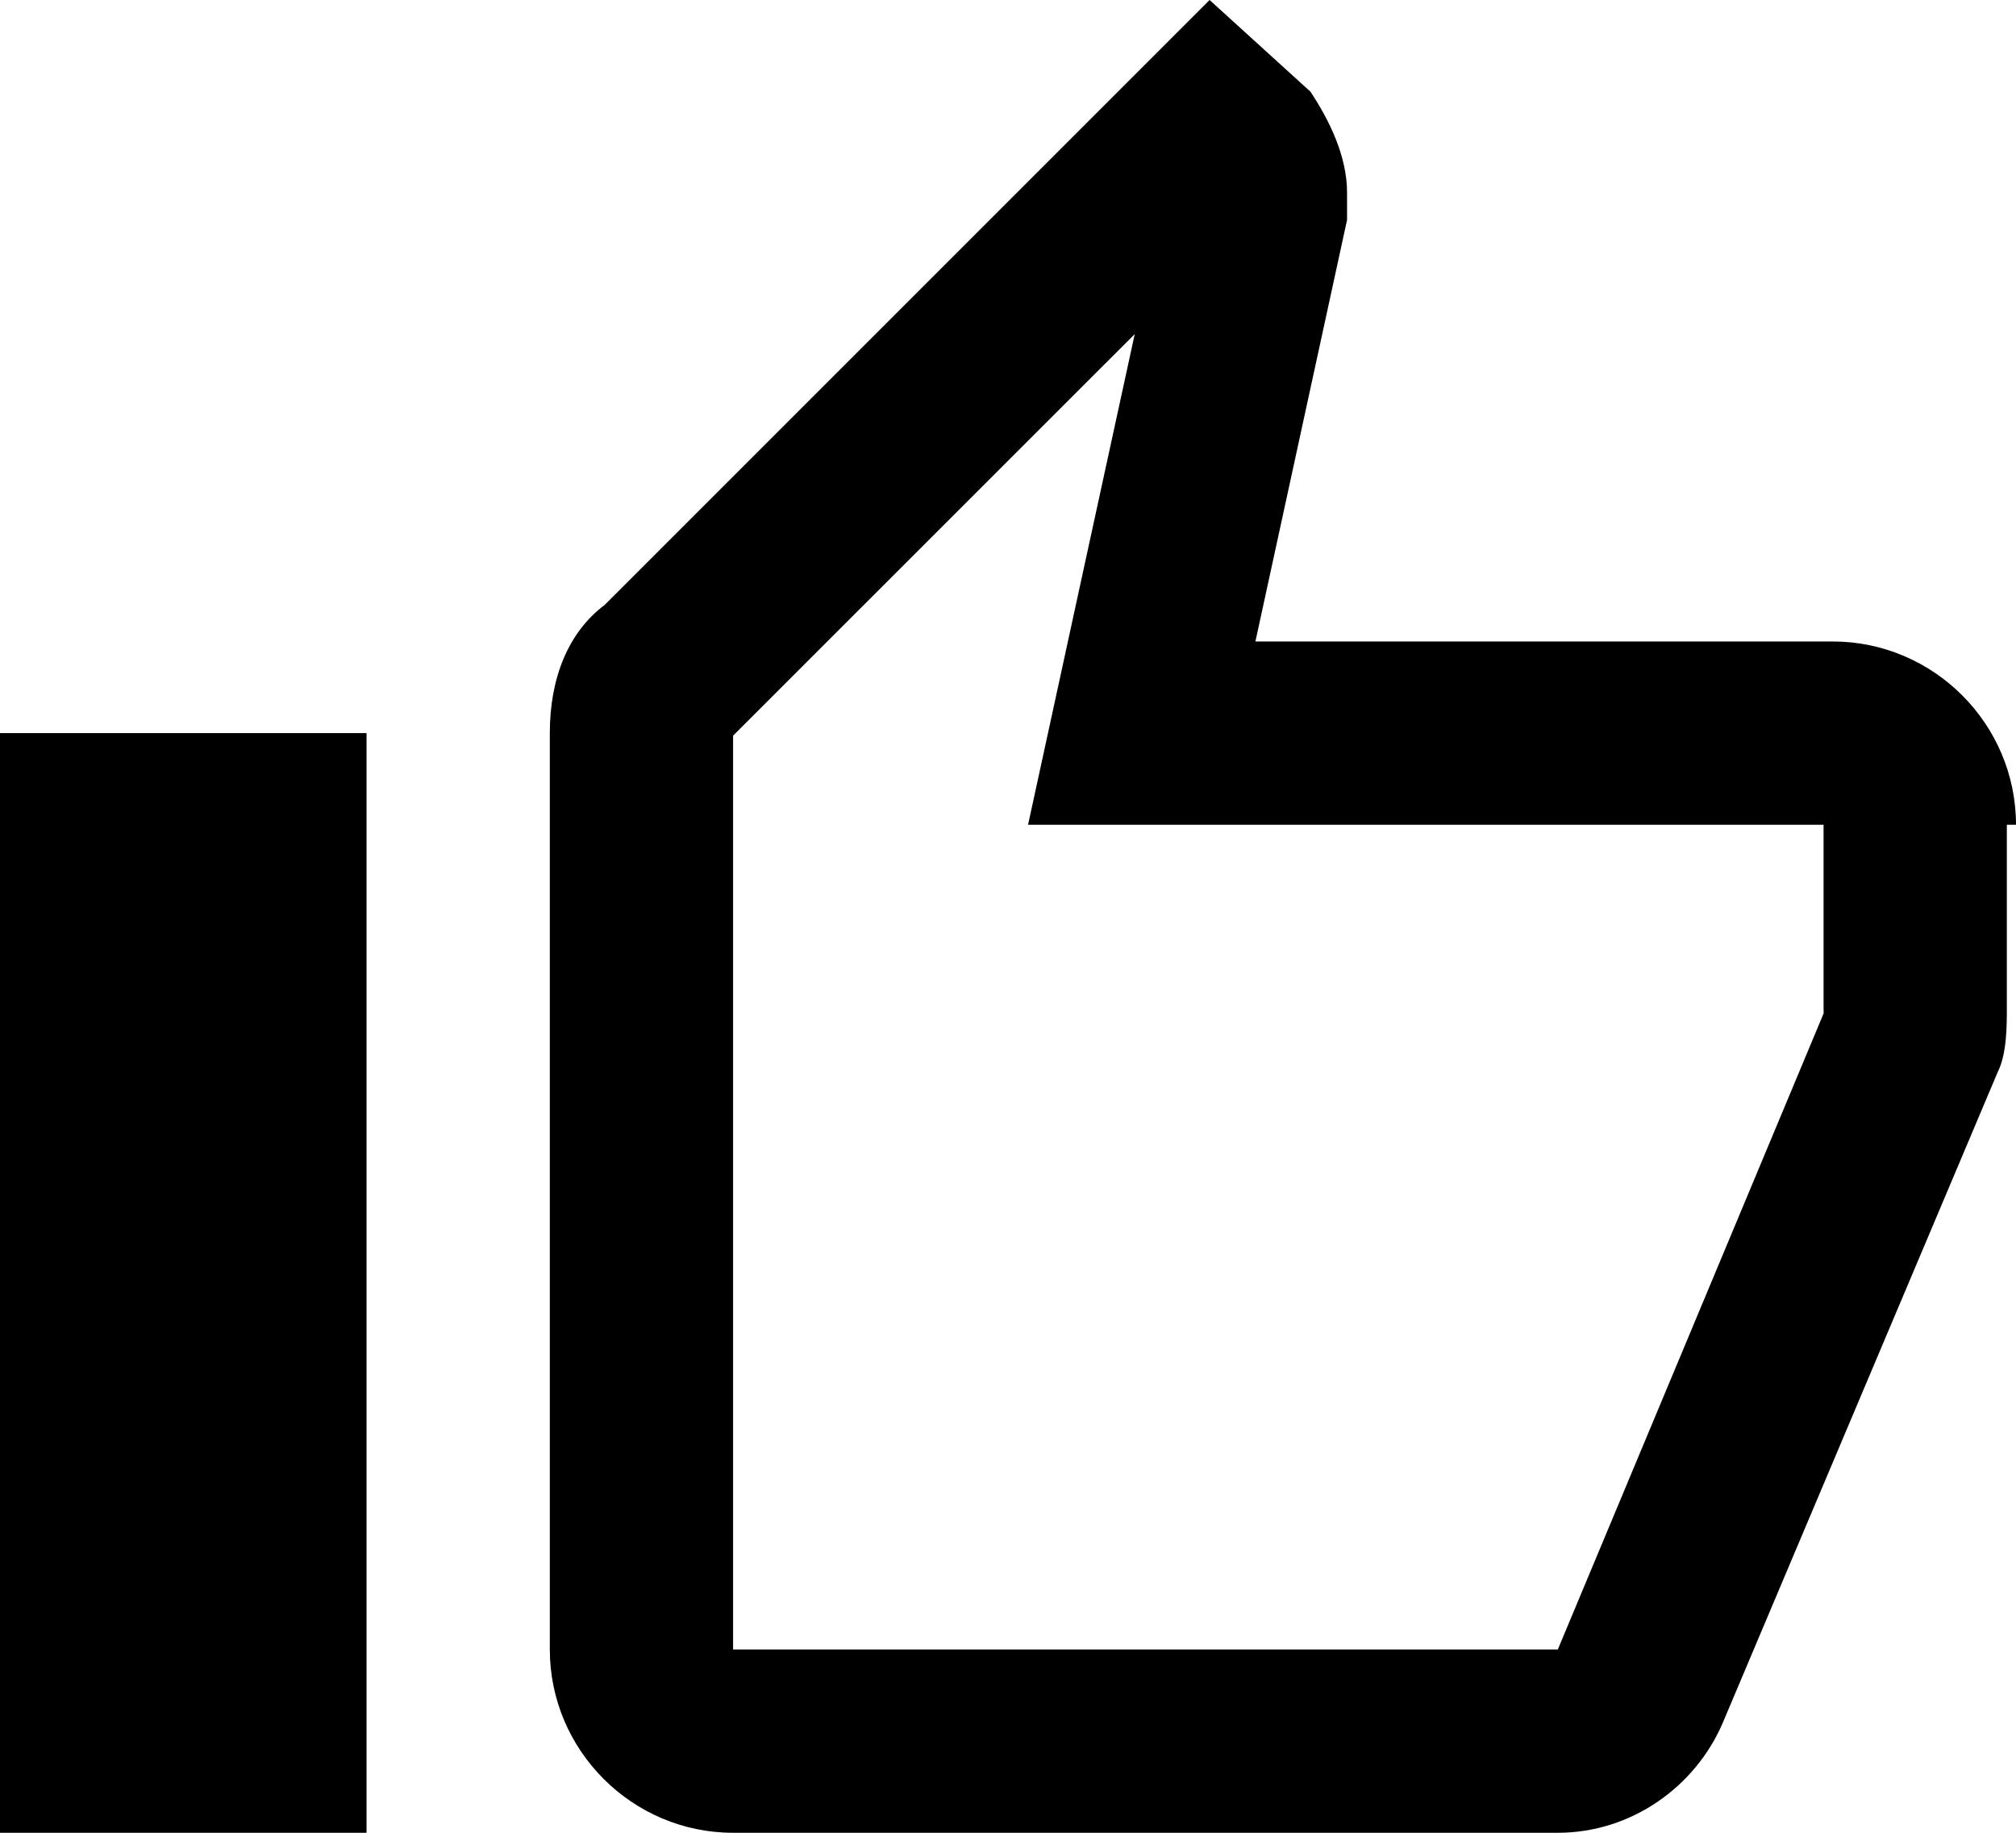
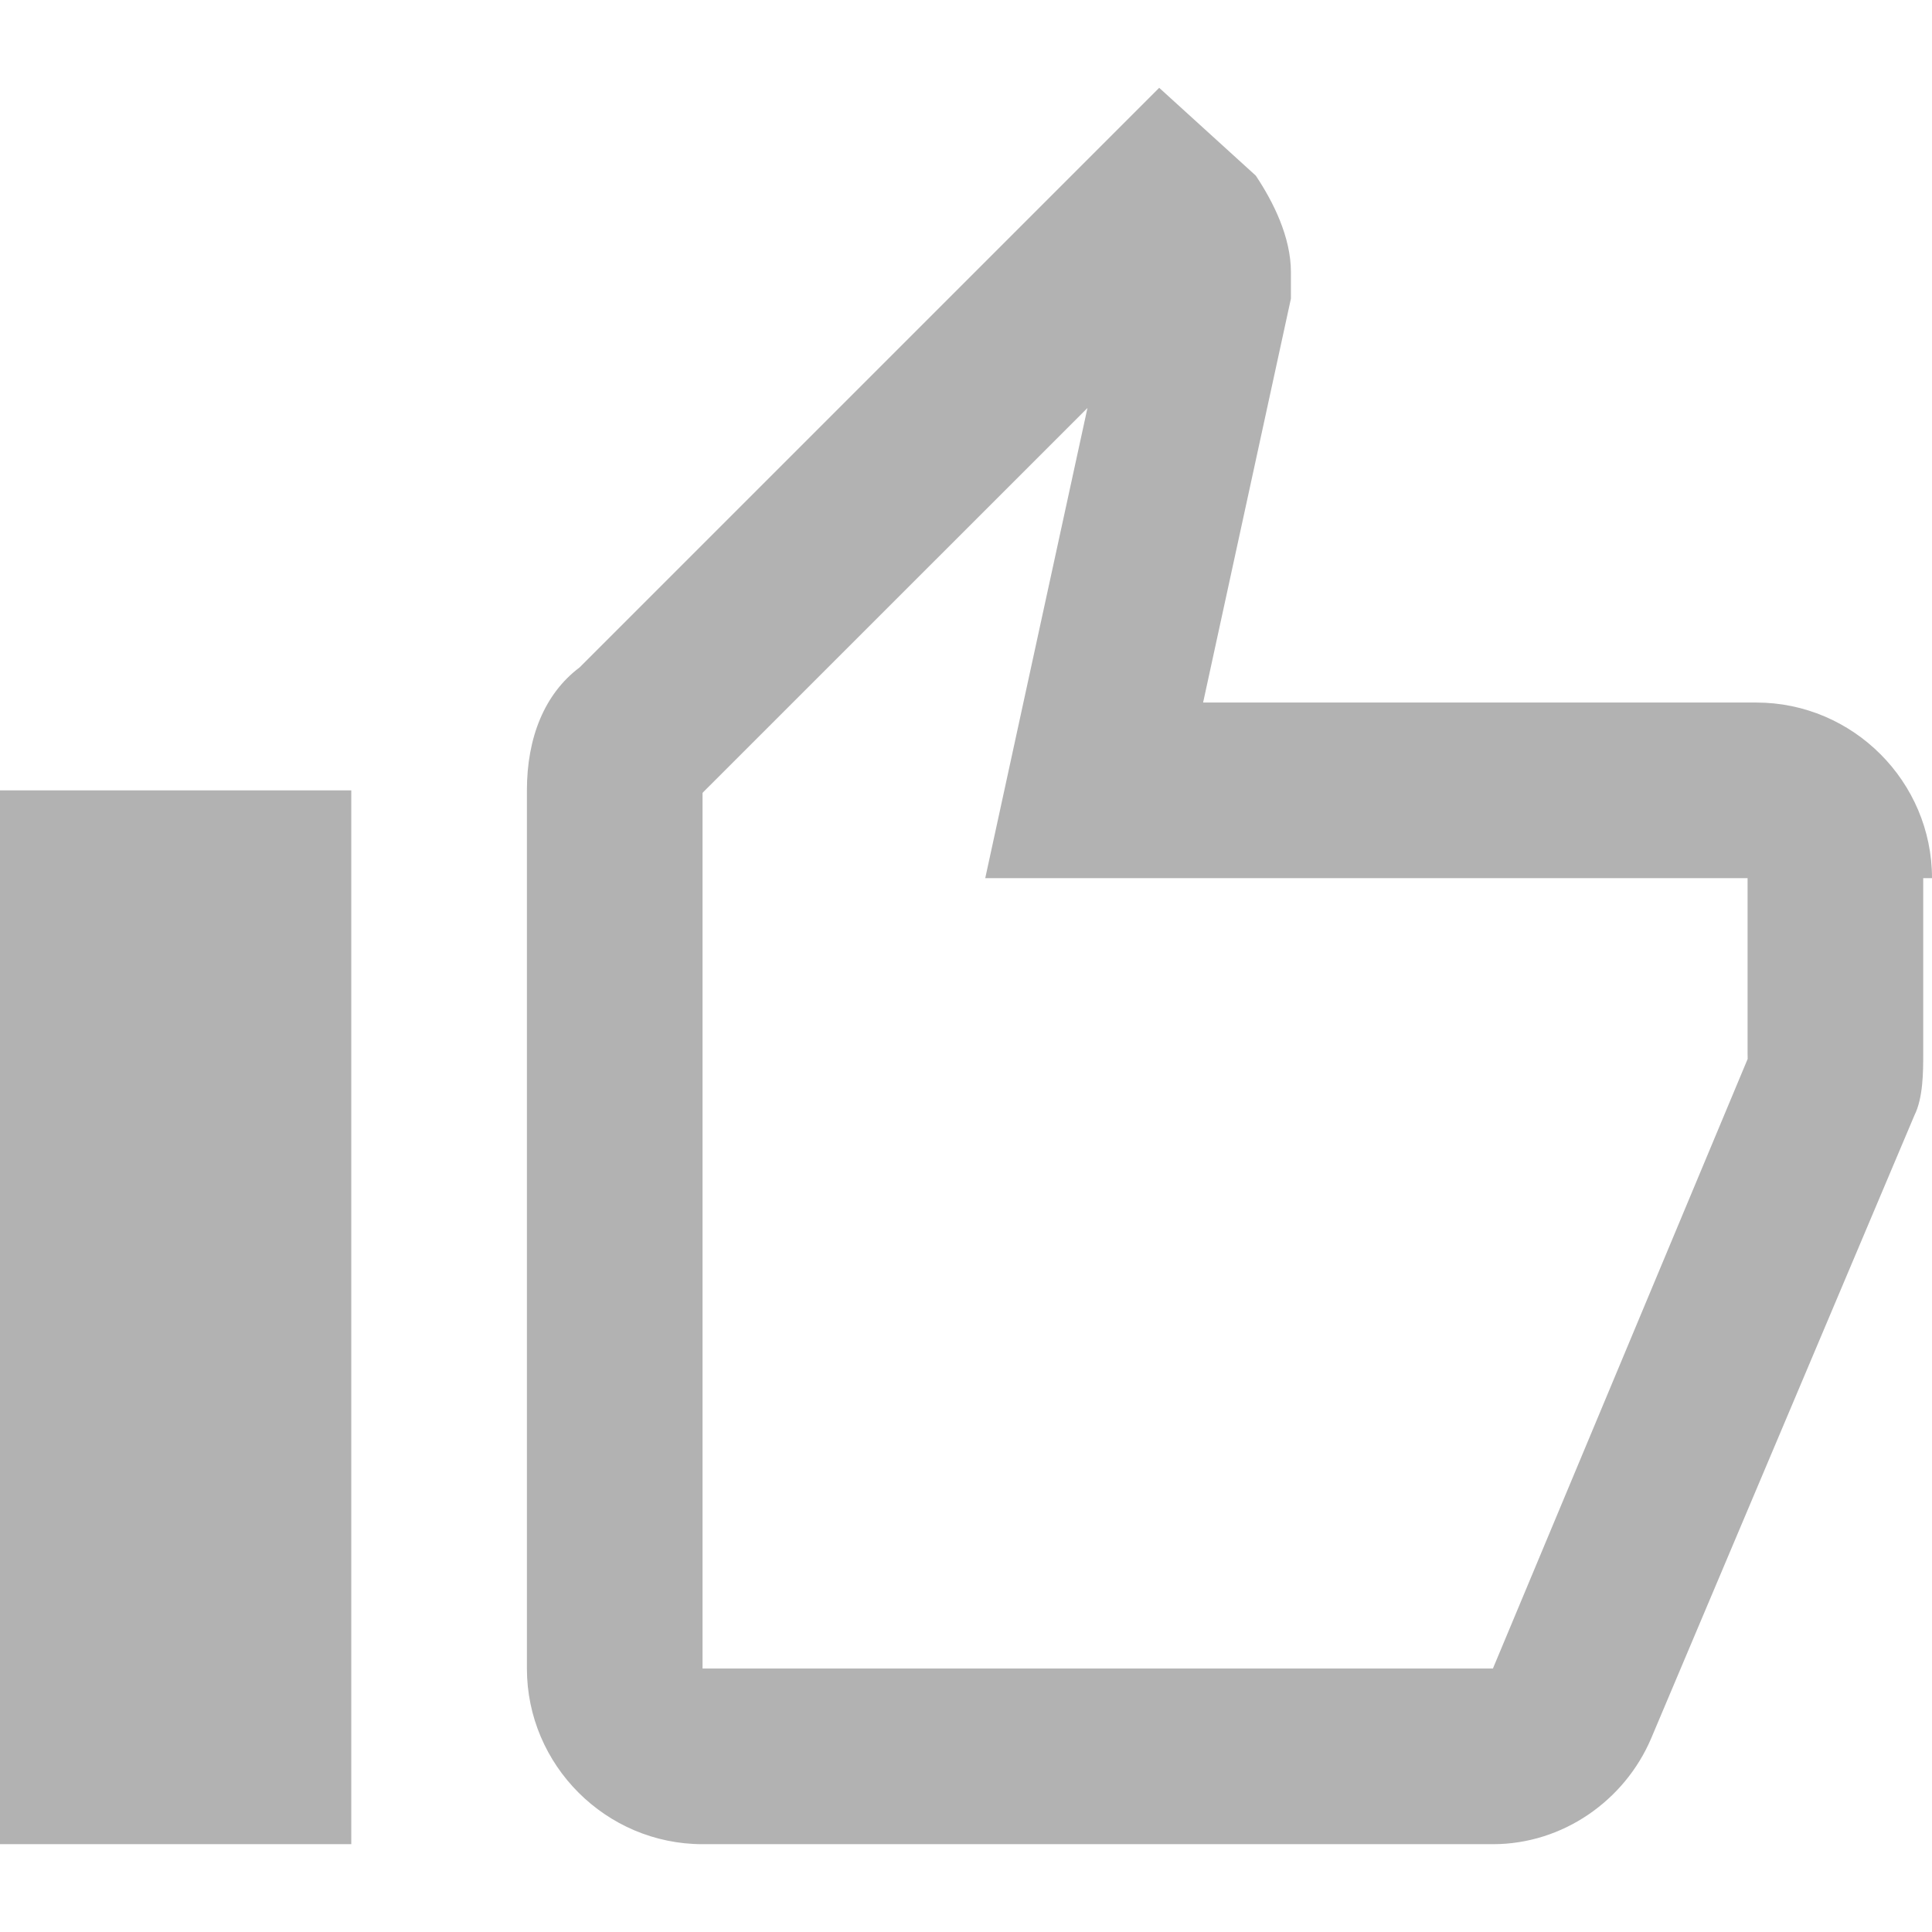
- <svg xmlns="http://www.w3.org/2000/svg" version="1.0" id="Layer_1" x="0px" y="0px" width="22px" height="20px" viewBox="0 0 22 20" enable-background="new 0 0 22 20" xml:space="preserve">
+ <svg xmlns="http://www.w3.org/2000/svg" version="1.0" id="Layer_1" x="0px" y="0px" width="22px" height="22px" viewBox="0 0 22 20" enable-background="new 0 0 22 20" xml:space="preserve" fill="b2b2b2">
  <g id="Page-1">
    <g id="Core" transform="translate(-295, -464)">
      <g id="thumb-up" transform="translate(295, 464)">
-         <path id="Shape" fill="#000000" d="M12.383,3.646l-0.637,2.929L11.219,9H13.7h6.2v2c0,0.018,0,0.037,0.001,0.058L17,18H8V8.029 l0.014-0.015L12.383,3.646 M2,10v8V10 M13.2,0L6.6,6.6C6.2,6.9,6,7.4,6,8v10c0,1.1,0.9,2,2,2h9c0.8,0,1.5-0.5,1.8-1.2l3-7.1 C21.9,11.5,21.9,11.2,21.9,11V9H22c0-1.1-0.9-2-2-2h-6.3l1-4.6V2.1c0-0.4-0.2-0.8-0.4-1.1L13.2,0L13.2,0z M4,8H0v12h4V8L4,8z M22,9c0,0.033,0,0.044,0,0.044V9L22,9z" />
+         <path id="Shape" fill="#b2b2b2" d="M12.383,3.646l-0.637,2.929L11.219,9H13.7h6.2v2c0,0.018,0,0.037,0.001,0.058L17,18H8V8.029 l0.014-0.015L12.383,3.646 M2,10v8V10 M13.2,0L6.6,6.6C6.2,6.9,6,7.4,6,8v10c0,1.1,0.9,2,2,2h9c0.8,0,1.5-0.5,1.8-1.2l3-7.1 C21.9,11.5,21.9,11.2,21.9,11V9H22c0-1.1-0.9-2-2-2h-6.3l1-4.6V2.1c0-0.4-0.2-0.8-0.4-1.1L13.2,0L13.2,0z M4,8H0v12h4V8L4,8z M22,9c0,0.033,0,0.044,0,0.044V9L22,9z" />
      </g>
    </g>
  </g>
</svg>
